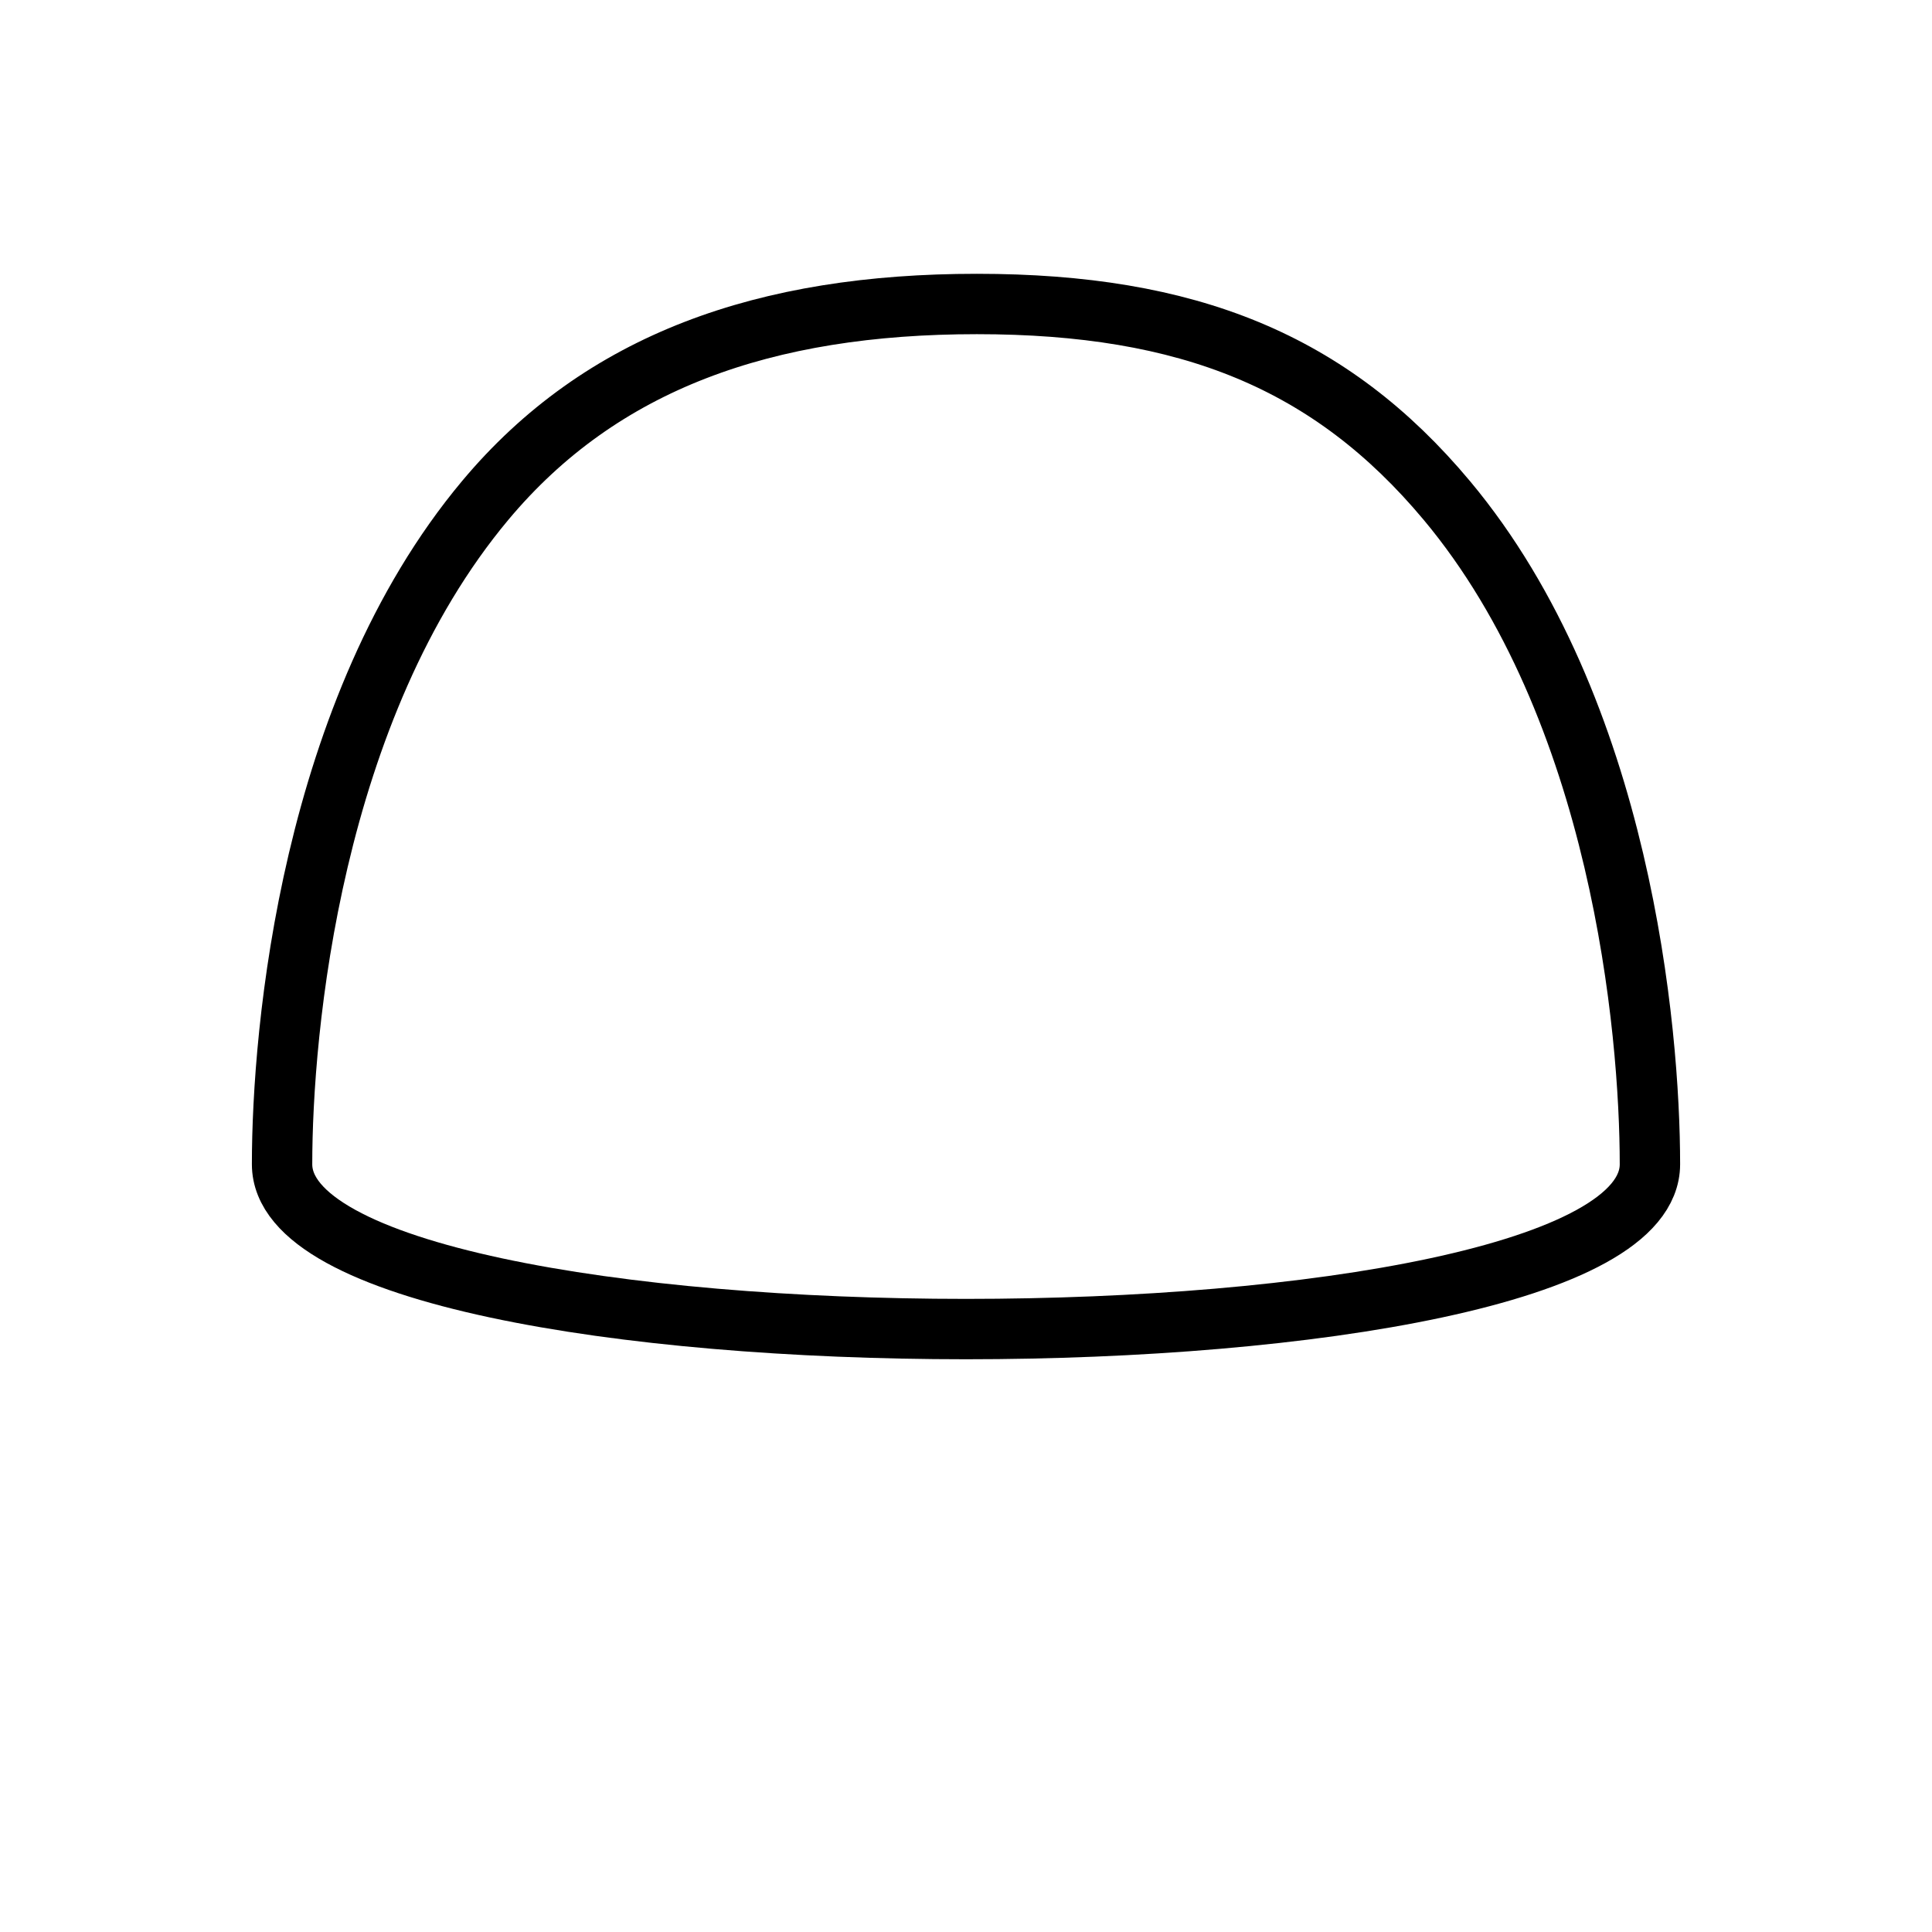
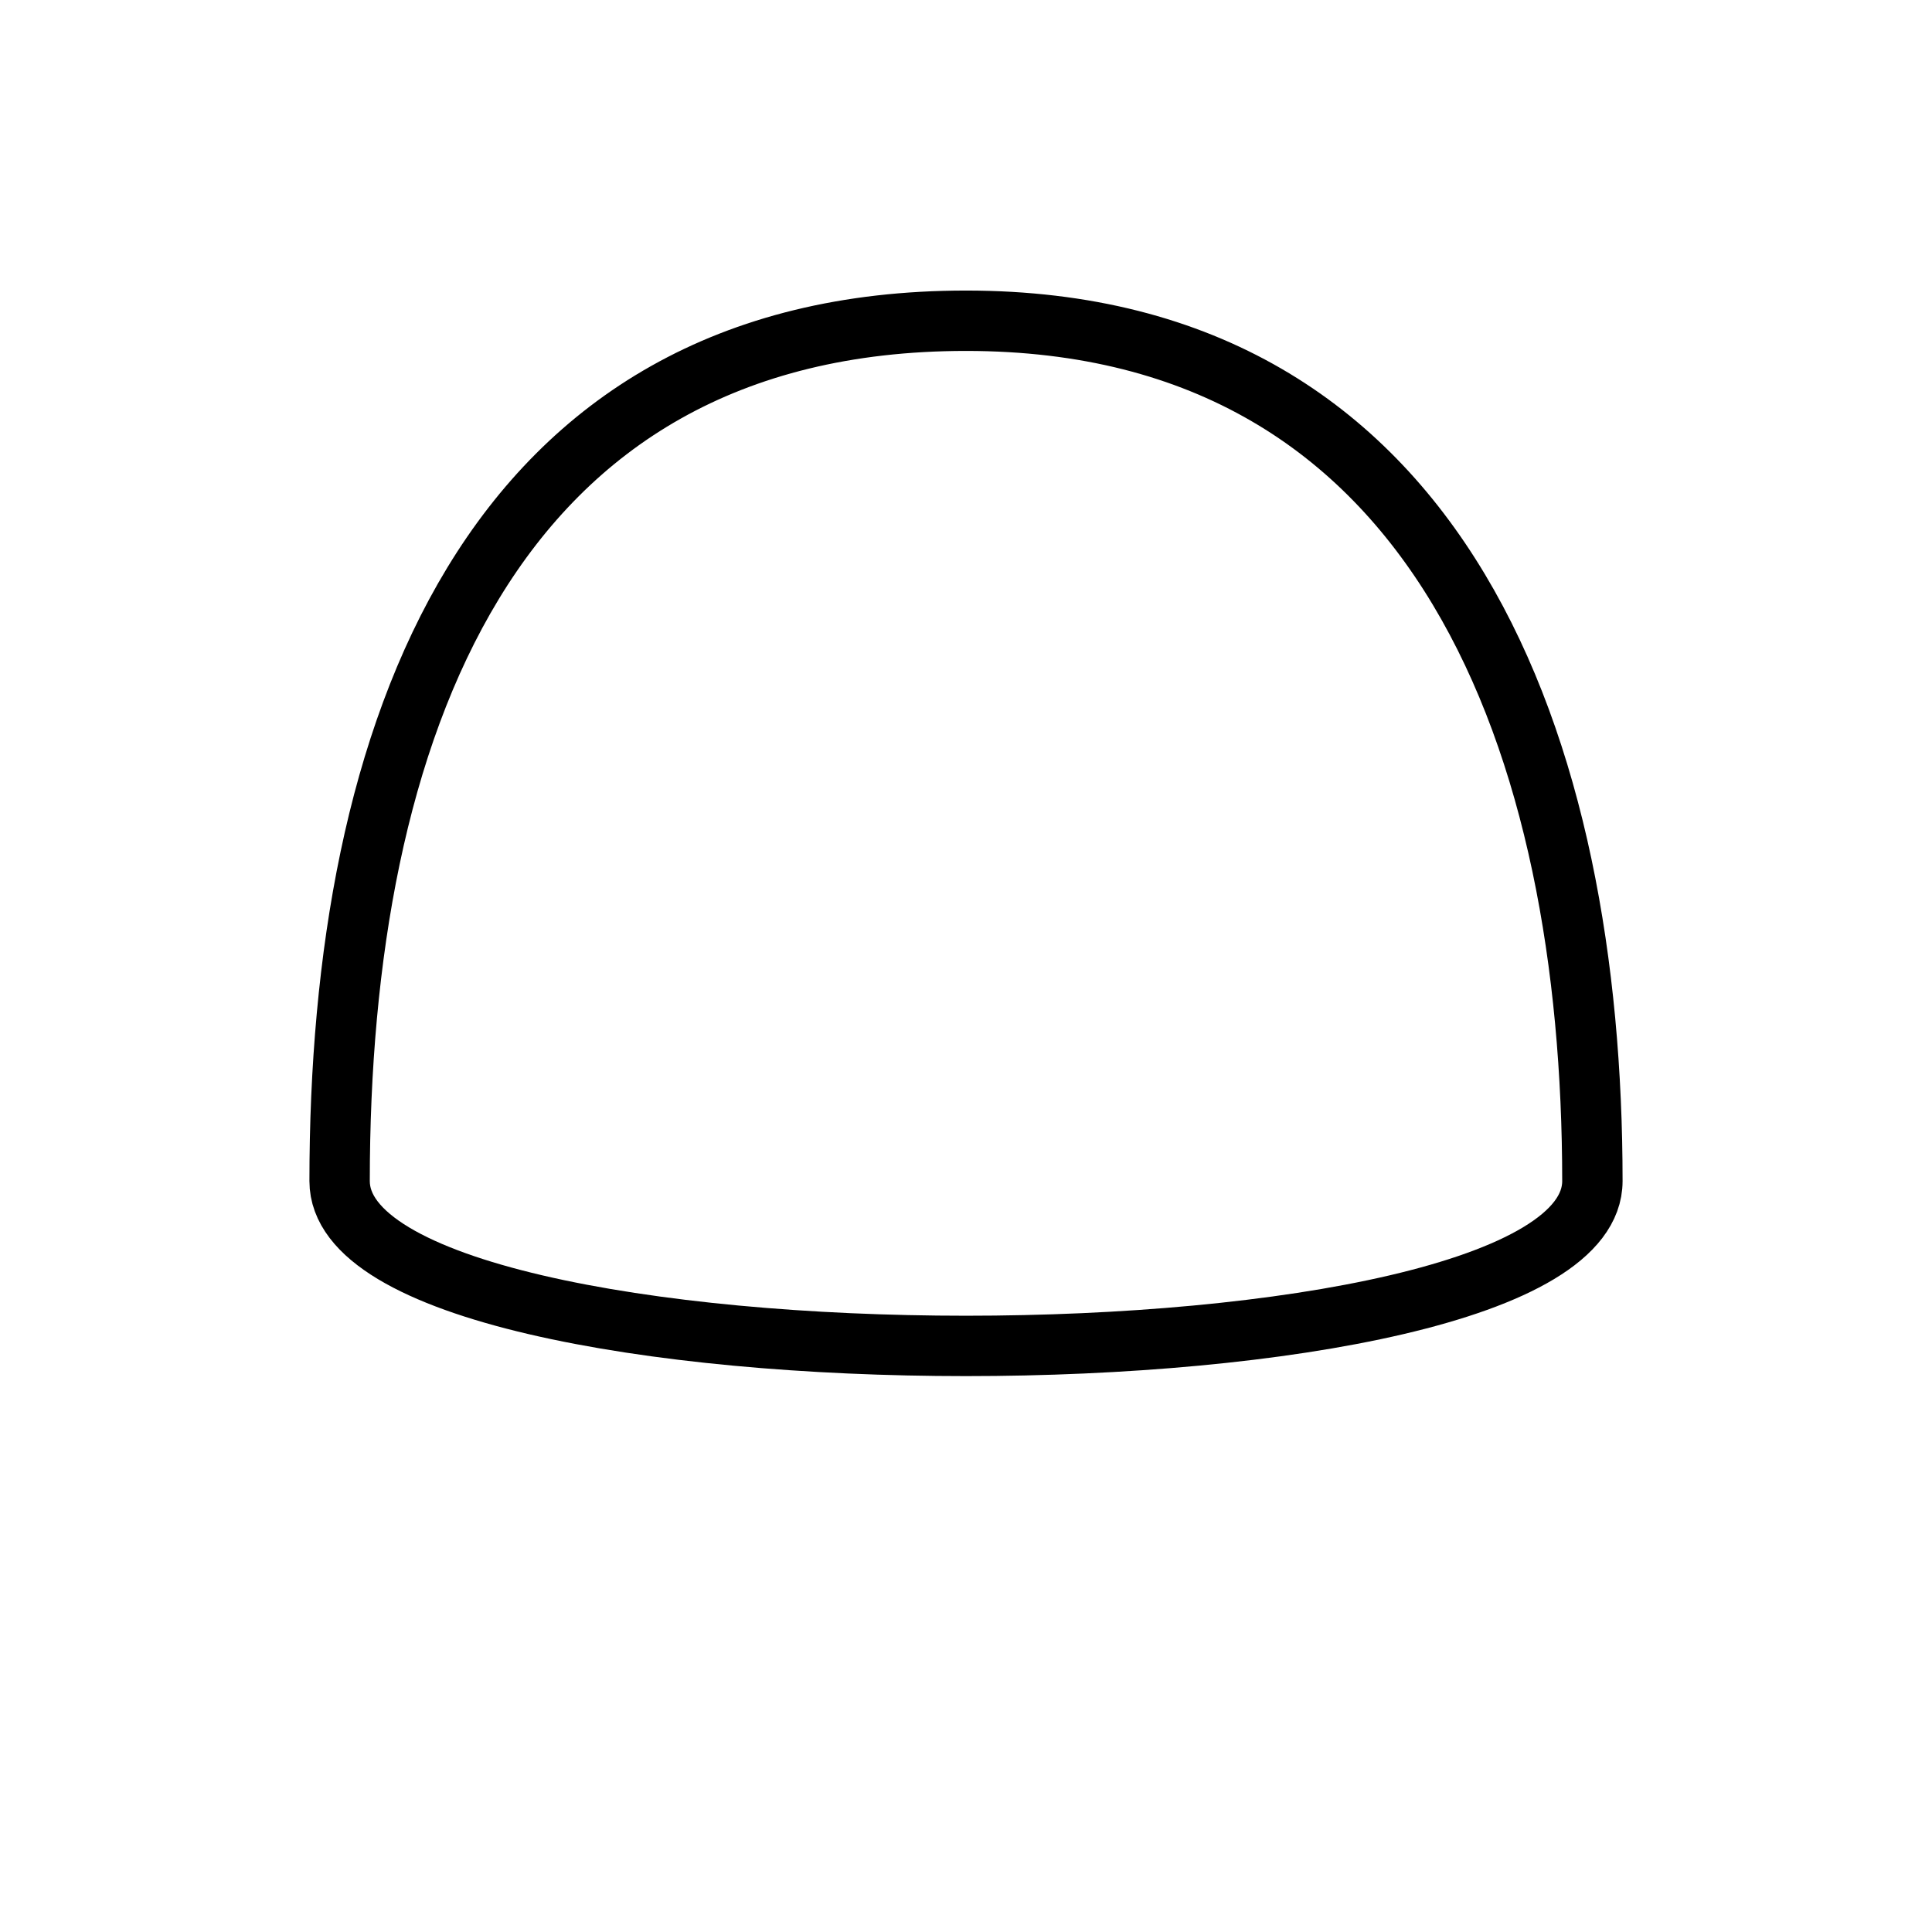
<svg xmlns="http://www.w3.org/2000/svg" viewBox="0 0 512 512" fill="none">
-   <path fill-rule="evenodd" clip-rule="evenodd" d="M74.752 308.536C74.752 272.997 82.391 187.886 128.559 132.65C159.337 95.826 202.807 80.56 258.88 80.56C314.953 80.56 352.662 95.826 383.441 132.65C429.609 187.886 437.248 272.997 437.248 308.536C437.248 366.78 74.752 366.78 74.752 308.536Z" stroke="black" stroke-width="16" stroke-linecap="round" stroke-linejoin="round" />
+   <path fill-rule="evenodd" clip-rule="evenodd" d="M90 313C90 194.537 129 85 256 85C383 85 422 198.989 422 313C422 371.244 90 371.244 90 313Z" stroke="black" stroke-width="16" stroke-linecap="round" stroke-linejoin="round" />
</svg>
